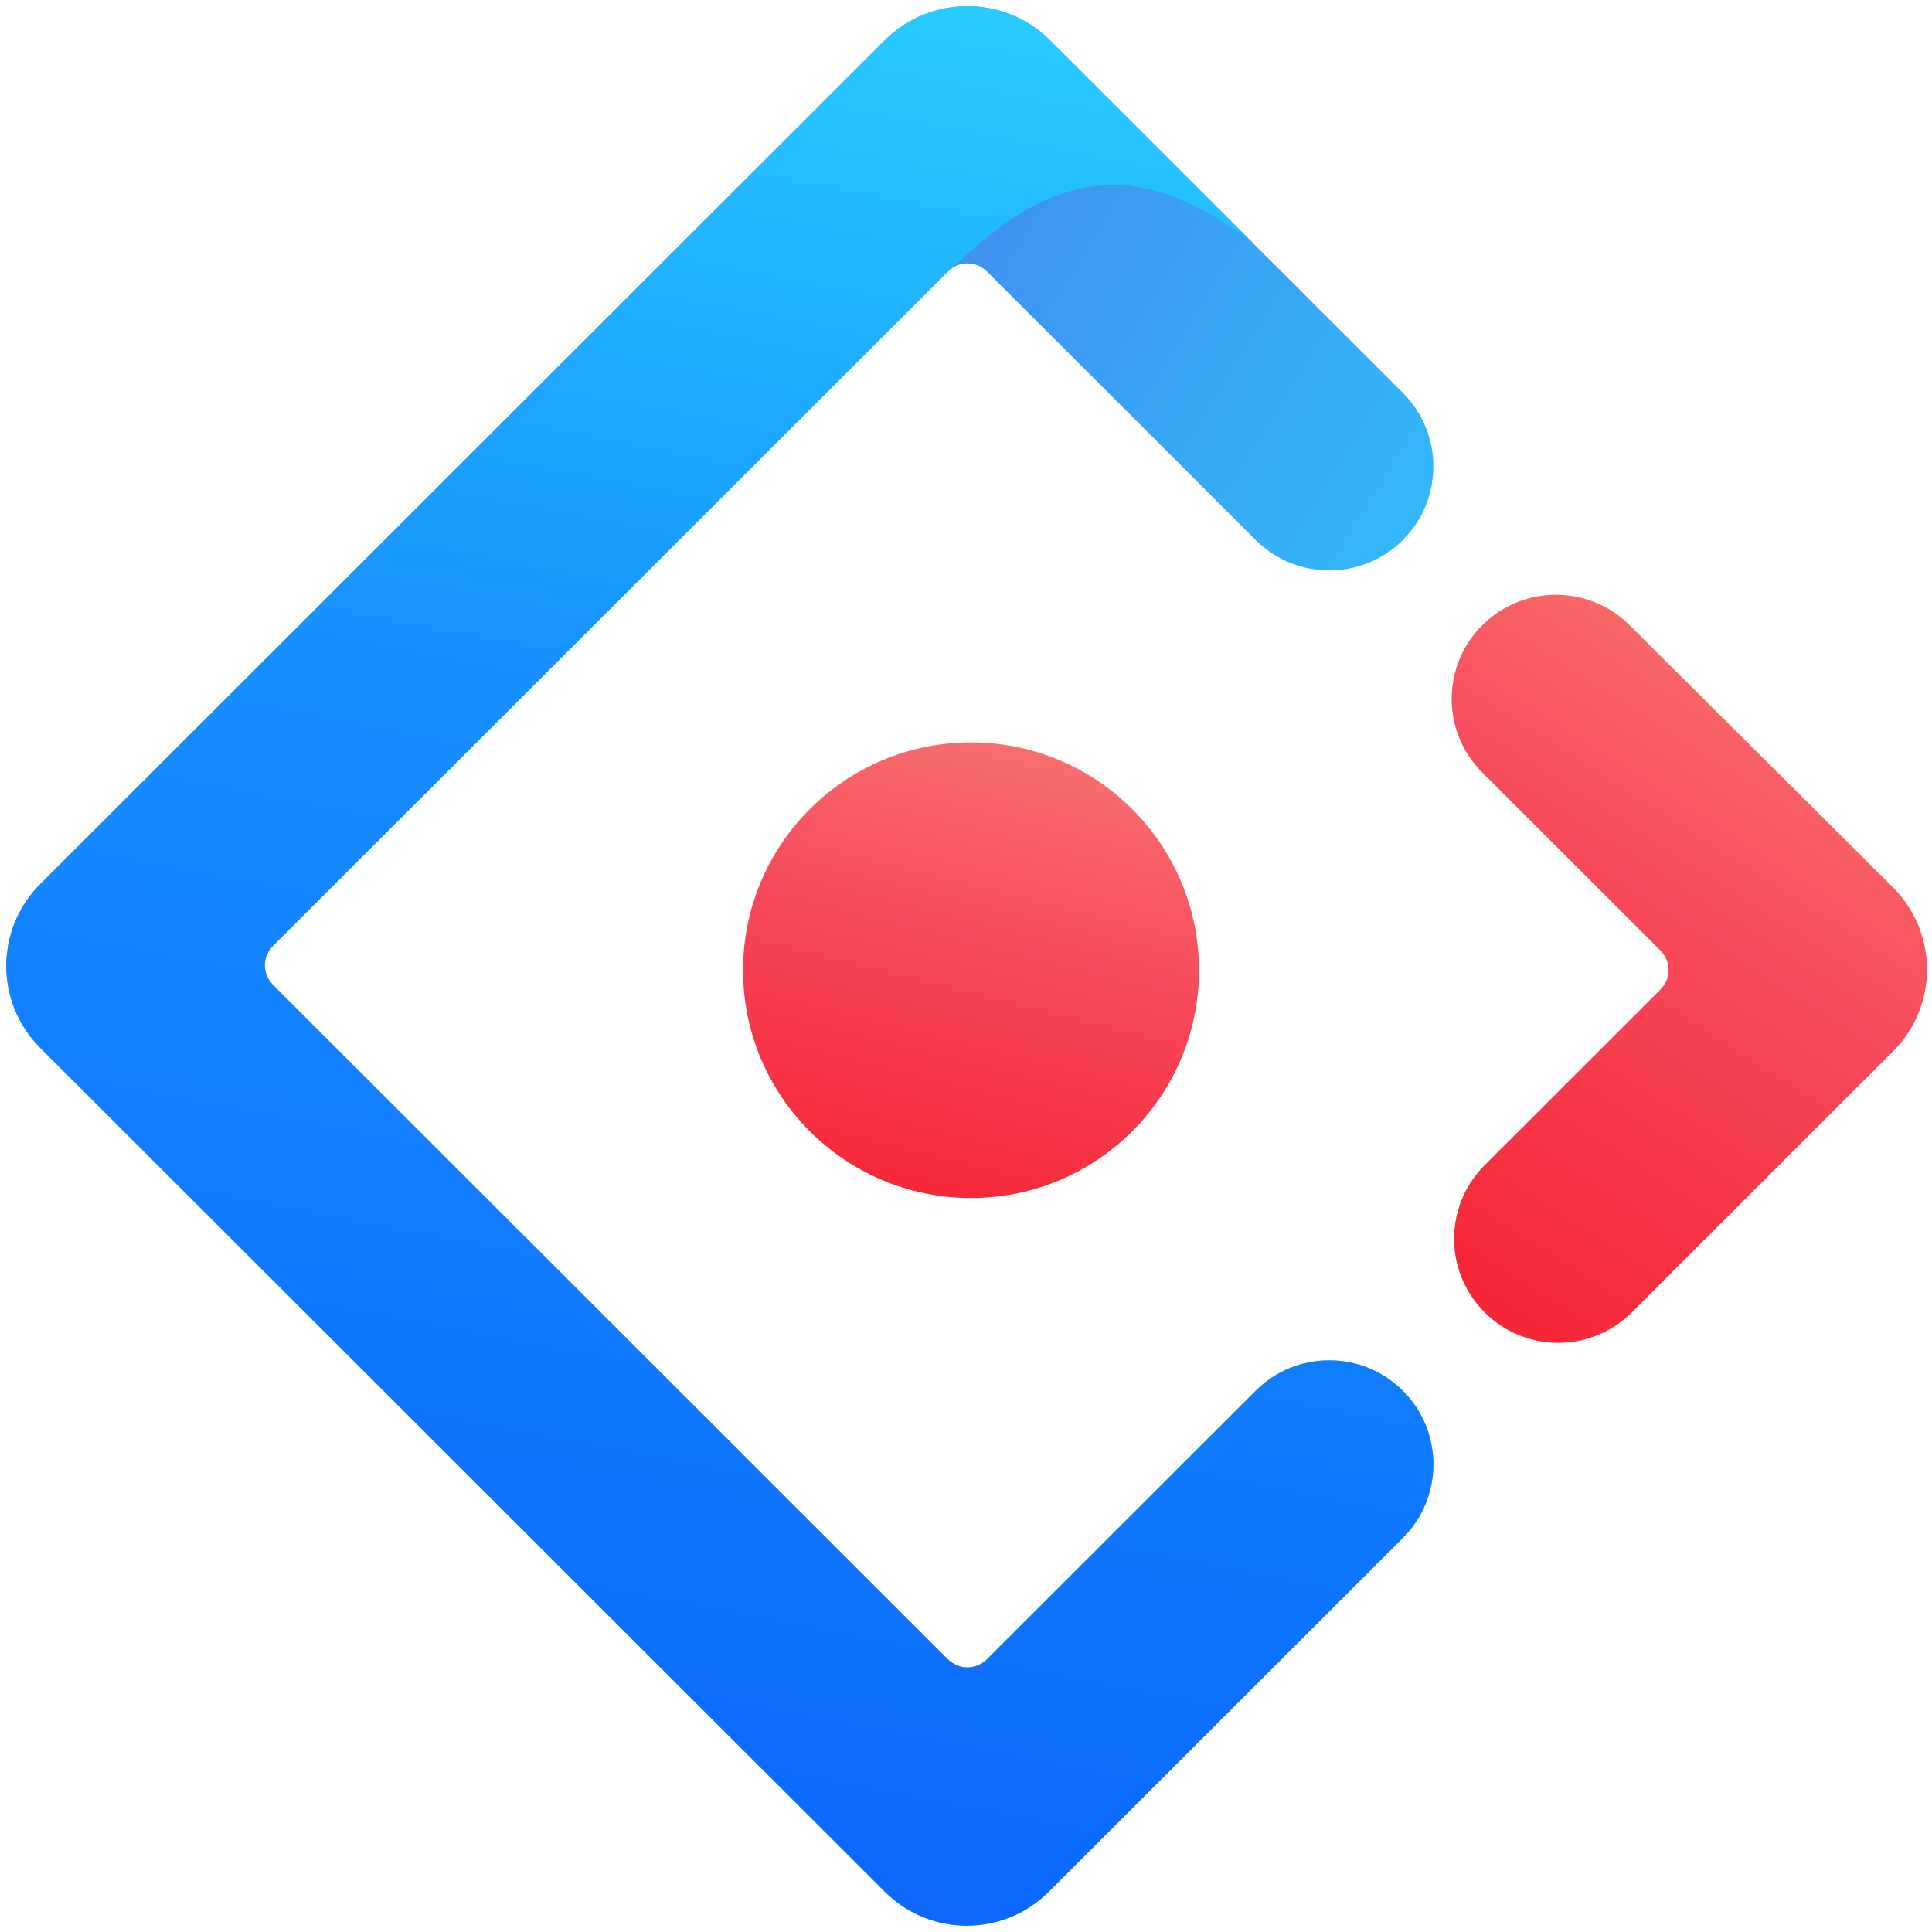
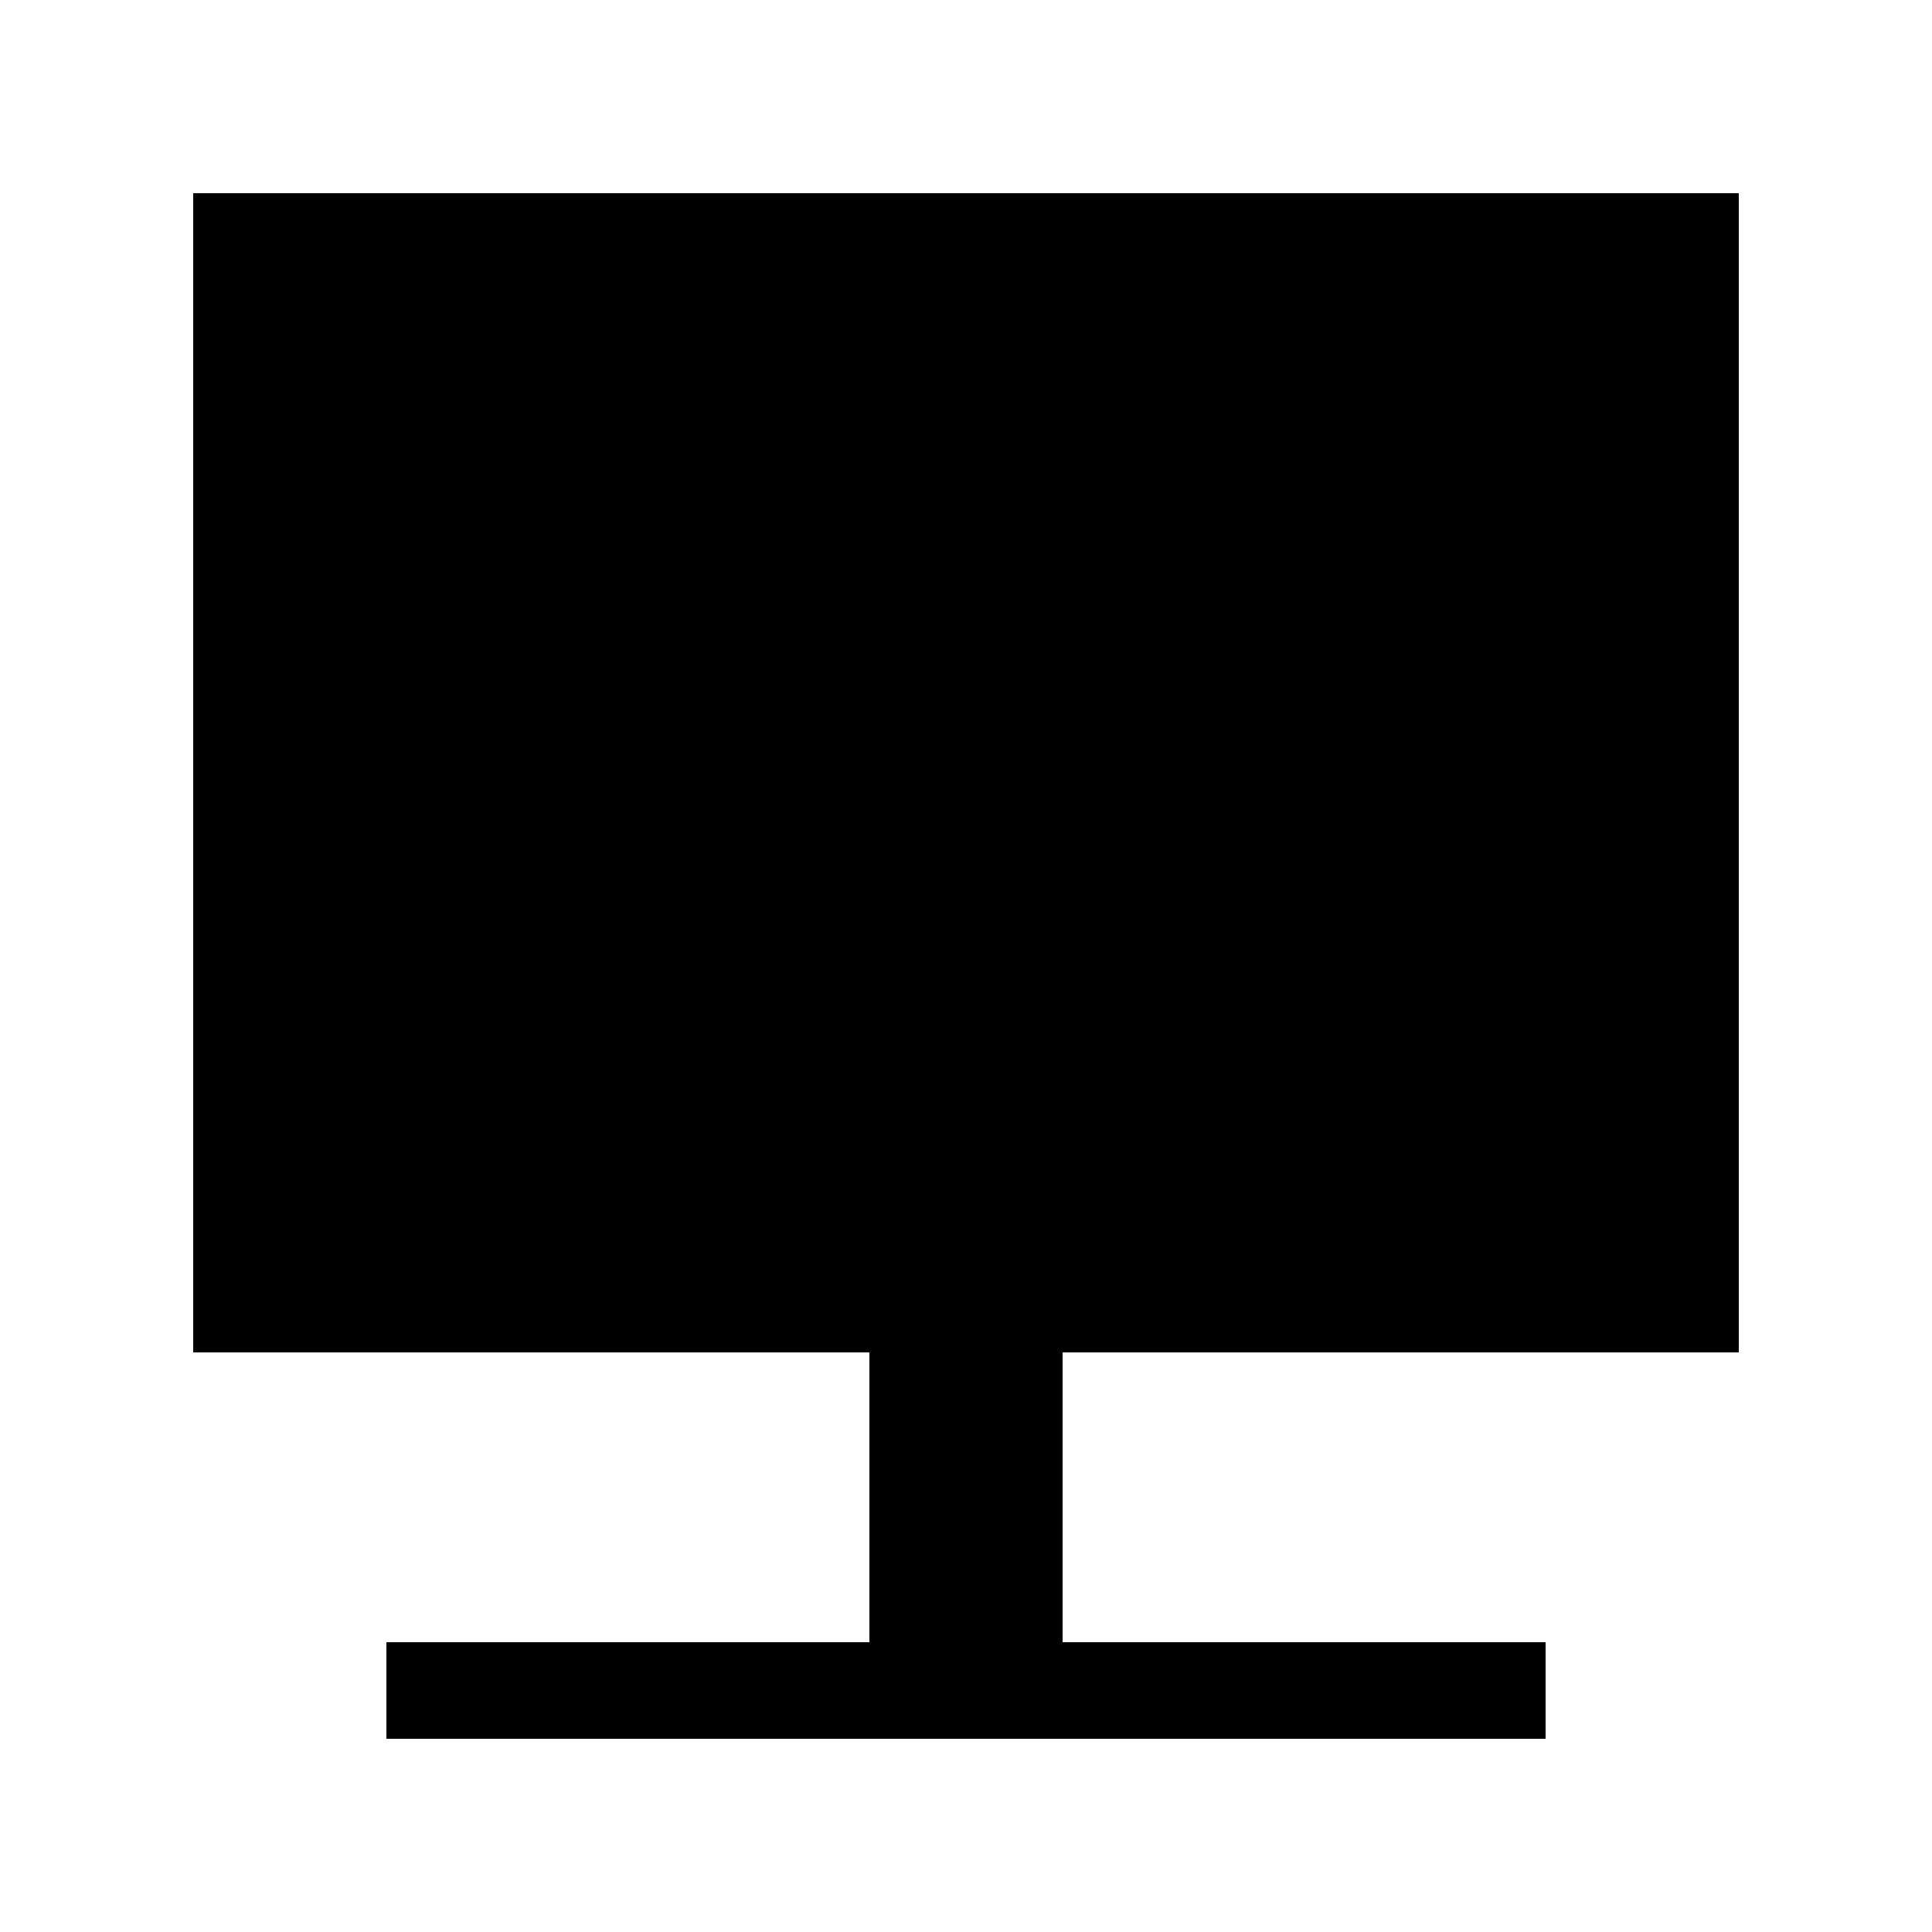
- <svg xmlns="http://www.w3.org/2000/svg" width="200" height="200" version="1.1" viewBox="0 0 200 200">
-   <defs>
-     <linearGradient id="linearGradient-1" x1="62.102%" x2="108.197%" y1="0%" y2="37.864%">
-       <stop offset="0%" stop-color="#4285EB" />
-       <stop offset="100%" stop-color="#2EC7FF" />
-     </linearGradient>
-     <linearGradient id="linearGradient-2" x1="69.644%" x2="54.043%" y1="0%" y2="108.457%">
-       <stop offset="0%" stop-color="#29CDFF" />
-       <stop offset="37.86%" stop-color="#148EFF" />
-       <stop offset="100%" stop-color="#0A60FF" />
-     </linearGradient>
-     <linearGradient id="linearGradient-3" x1="69.691%" x2="16.723%" y1="-12.974%" y2="117.391%">
-       <stop offset="0%" stop-color="#FA816E" />
-       <stop offset="41.473%" stop-color="#F74A5C" />
-       <stop offset="100%" stop-color="#F51D2C" />
-     </linearGradient>
-     <linearGradient id="linearGradient-4" x1="68.128%" x2="30.44%" y1="-35.691%" y2="114.943%">
-       <stop offset="0%" stop-color="#FA8E7D" />
-       <stop offset="51.264%" stop-color="#F74A5C" />
-       <stop offset="100%" stop-color="#F51D2C" />
-     </linearGradient>
-   </defs>
-   <g id="Page-1" fill="none" fill-rule="evenodd" stroke="none" stroke-width="1">
-     <g id="logo" transform="translate(-20, -20)">
-       <g id="Group-28-Copy-5" transform="translate(20, 20)">
-         <g id="Group-27-Copy-3">
-           <g id="Group-25" fill-rule="nonzero">
-             <g id="2">
-               <path id="Shape" fill="url(#linearGradient-1)" d="M91.588,4.177 L4.18,91.513 C-0.519,96.208 -0.519,103.792 4.18,108.487 L91.588,195.823 C96.287,200.519 103.877,200.519 108.577,195.823 L145.225,159.205 C149.434,155 149.434,148.182 145.225,143.977 C141.017,139.772 134.194,139.772 129.985,143.977 L102.202,171.737 C101.032,172.906 99.257,172.906 98.088,171.737 L28.286,101.993 C27.116,100.824 27.116,99.051 28.286,97.882 L98.088,28.138 C99.257,26.969 101.032,26.969 102.202,28.138 L129.985,55.898 C134.194,60.103 141.017,60.103 145.225,55.898 C149.434,51.693 149.434,44.876 145.225,40.671 L108.581,4.056 C103.862,-0.538 96.269,-0.501 91.588,4.177 Z" />
-               <path id="Shape" fill="url(#linearGradient-2)" d="M91.588,4.177 L4.18,91.513 C-0.519,96.208 -0.519,103.792 4.18,108.487 L91.588,195.823 C96.287,200.519 103.877,200.519 108.577,195.823 L145.225,159.205 C149.434,155 149.434,148.182 145.225,143.977 C141.017,139.772 134.194,139.772 129.985,143.977 L102.202,171.737 C101.032,172.906 99.257,172.906 98.088,171.737 L28.286,101.993 C27.116,100.824 27.116,99.051 28.286,97.882 L98.088,28.138 C101,25.627 105.752,20.542 112.73,19.352 C117.916,18.469 123.585,20.414 129.739,25.189 C125.625,21.078 118.572,14.034 108.581,4.056 C103.862,-0.538 96.269,-0.501 91.588,4.177 Z" />
-             </g>
-             <path id="Shape" fill="url(#linearGradient-3)" d="M153.686,135.855 C157.894,140.06 164.717,140.06 168.926,135.855 L195.96,108.843 C200.659,104.147 200.659,96.564 195.961,91.869 L168.691,64.718 C164.472,60.518 157.647,60.524 153.436,64.732 C149.227,68.937 149.227,75.754 153.436,79.959 L171.854,98.362 C173.024,99.531 173.024,101.305 171.854,102.473 L153.686,120.627 C149.477,124.832 149.477,131.65 153.686,135.855 Z" />
-           </g>
-           <ellipse id="Combined-Shape" cx="100.519" cy="100.437" fill="url(#linearGradient-4)" rx="23.6" ry="23.581" />
-         </g>
-       </g>
-     </g>
-   </g>
+ <svg xmlns="http://www.w3.org/2000/svg" t="1724208141471" class="icon" viewBox="0 0 1024 1024" version="1.1" p-id="957" width="256" height="256">
+   <path d="M460.8 716.8H102.4V102.4h819.2v614.4h-358.4v153.6h256v51.2H204.8v-51.2h256v-153.6z" fill="#000000" p-id="958" />
</svg>
